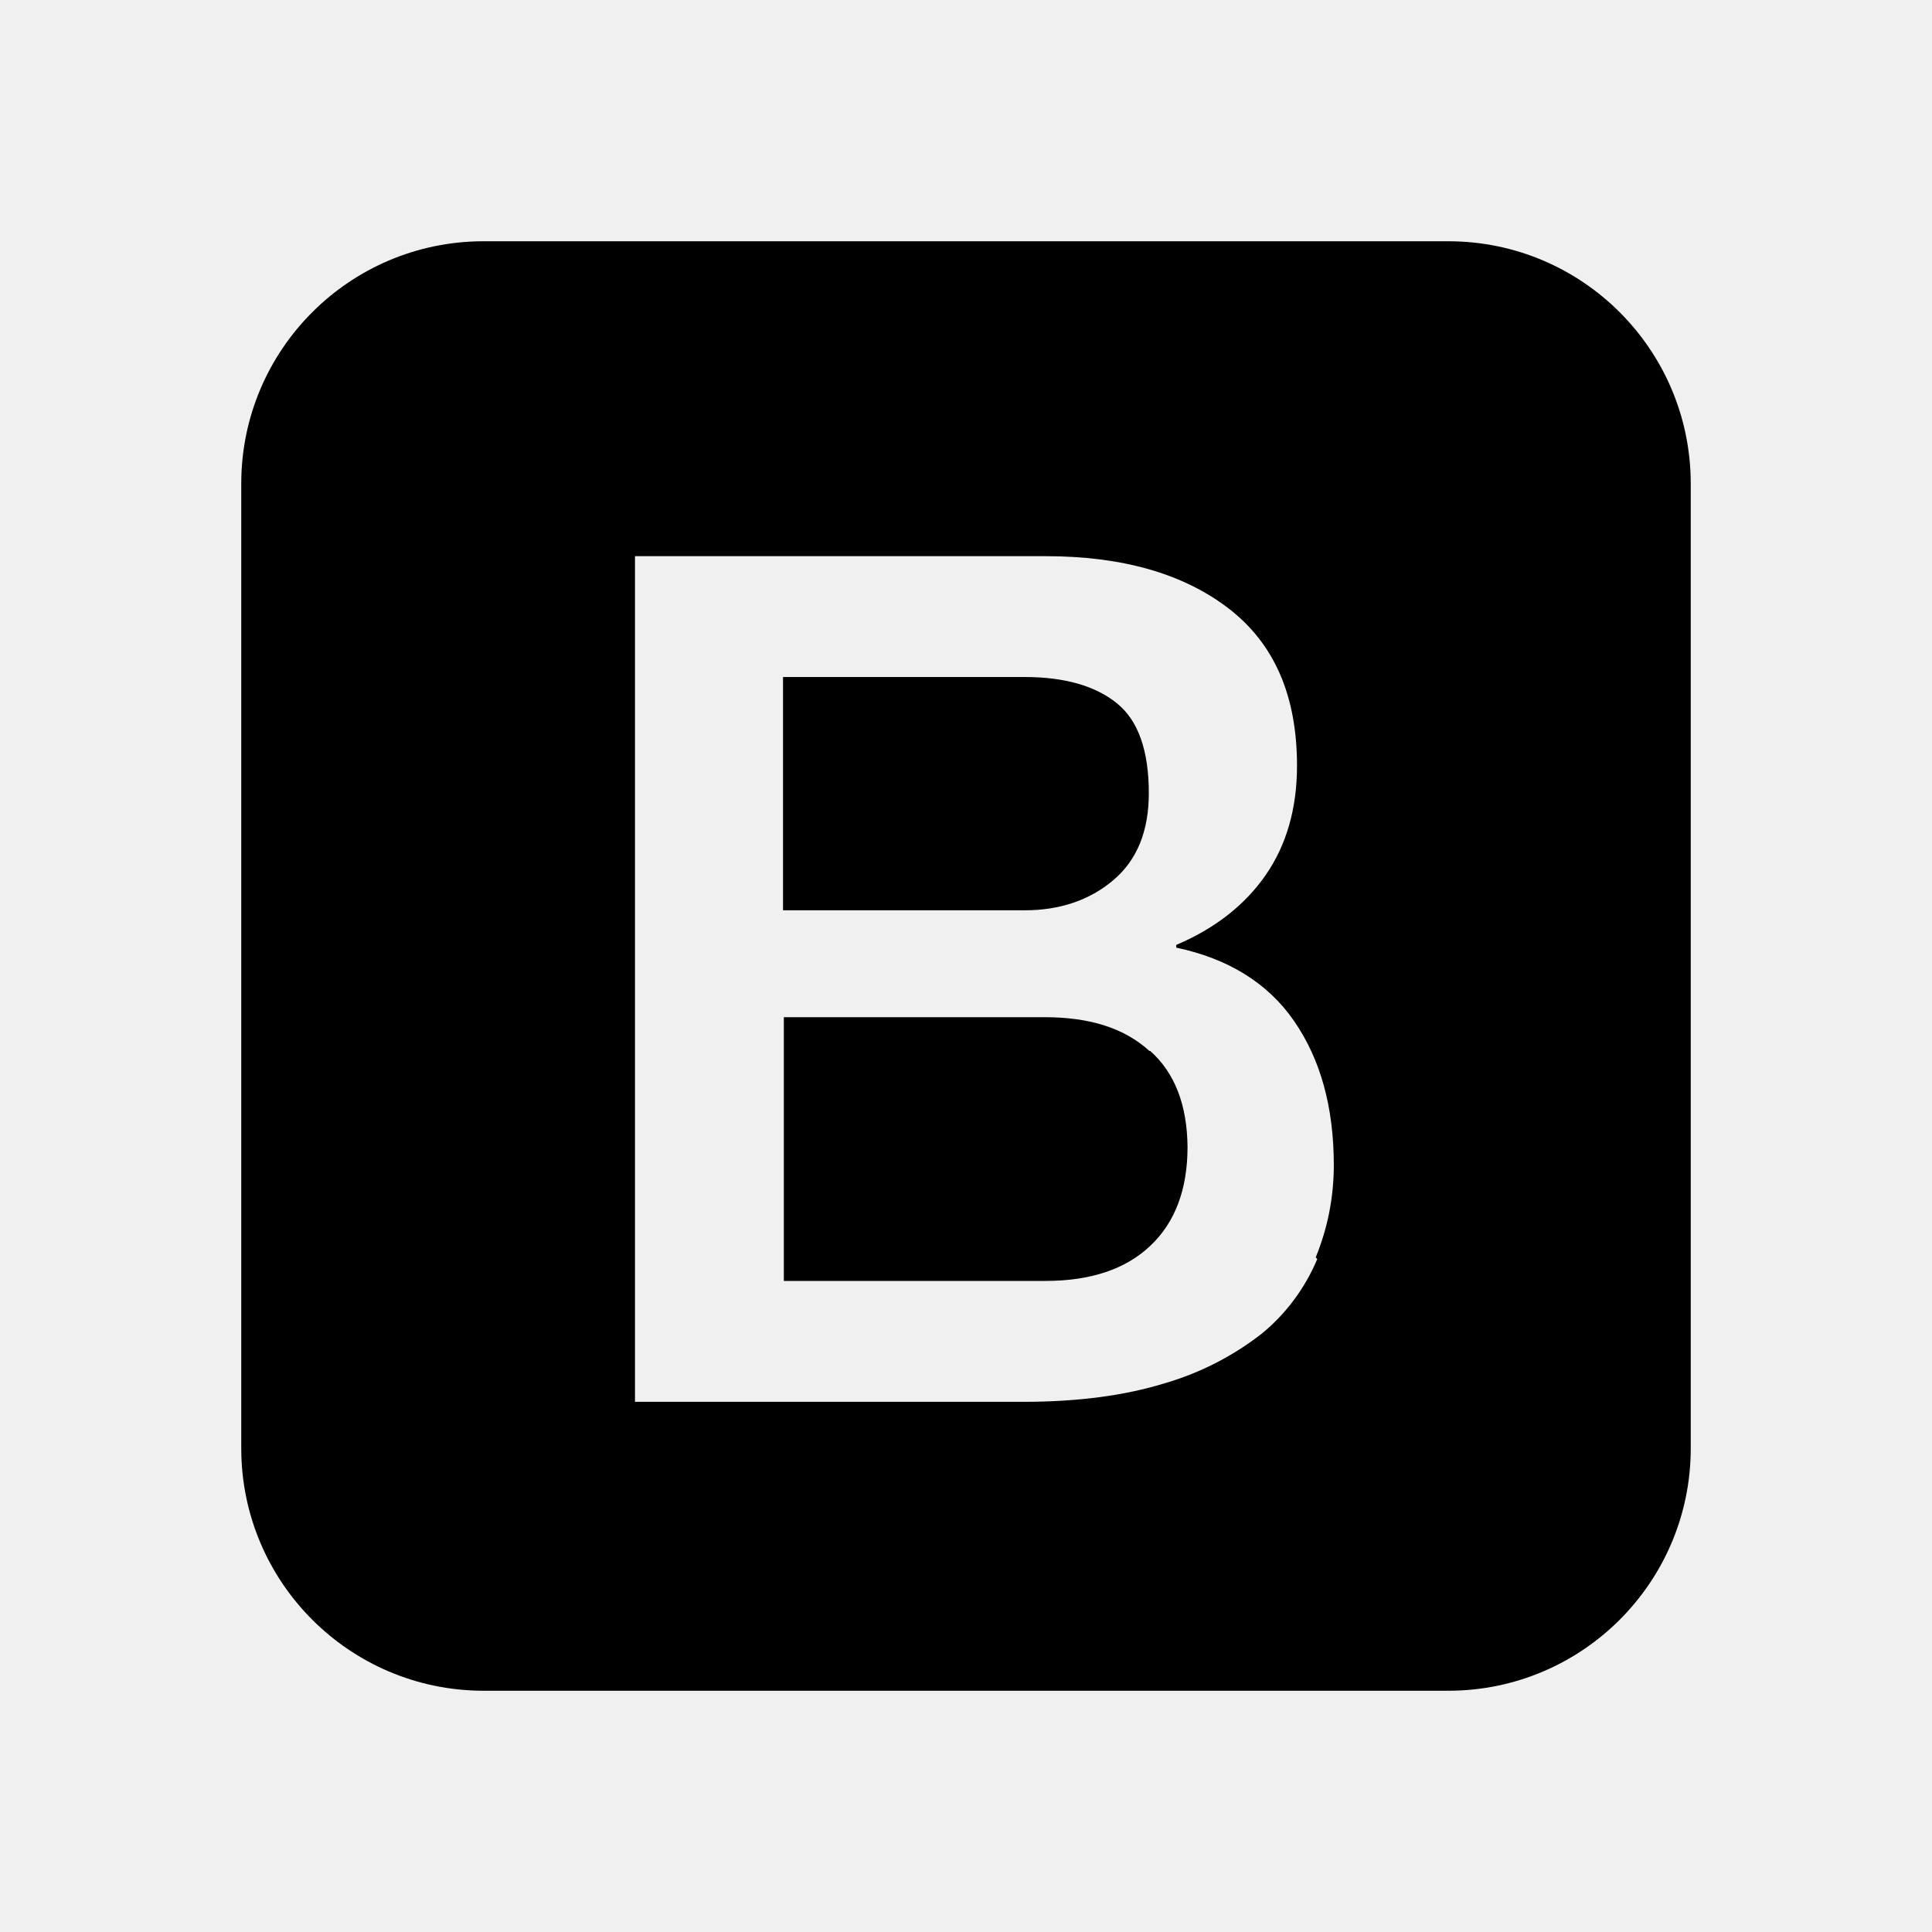
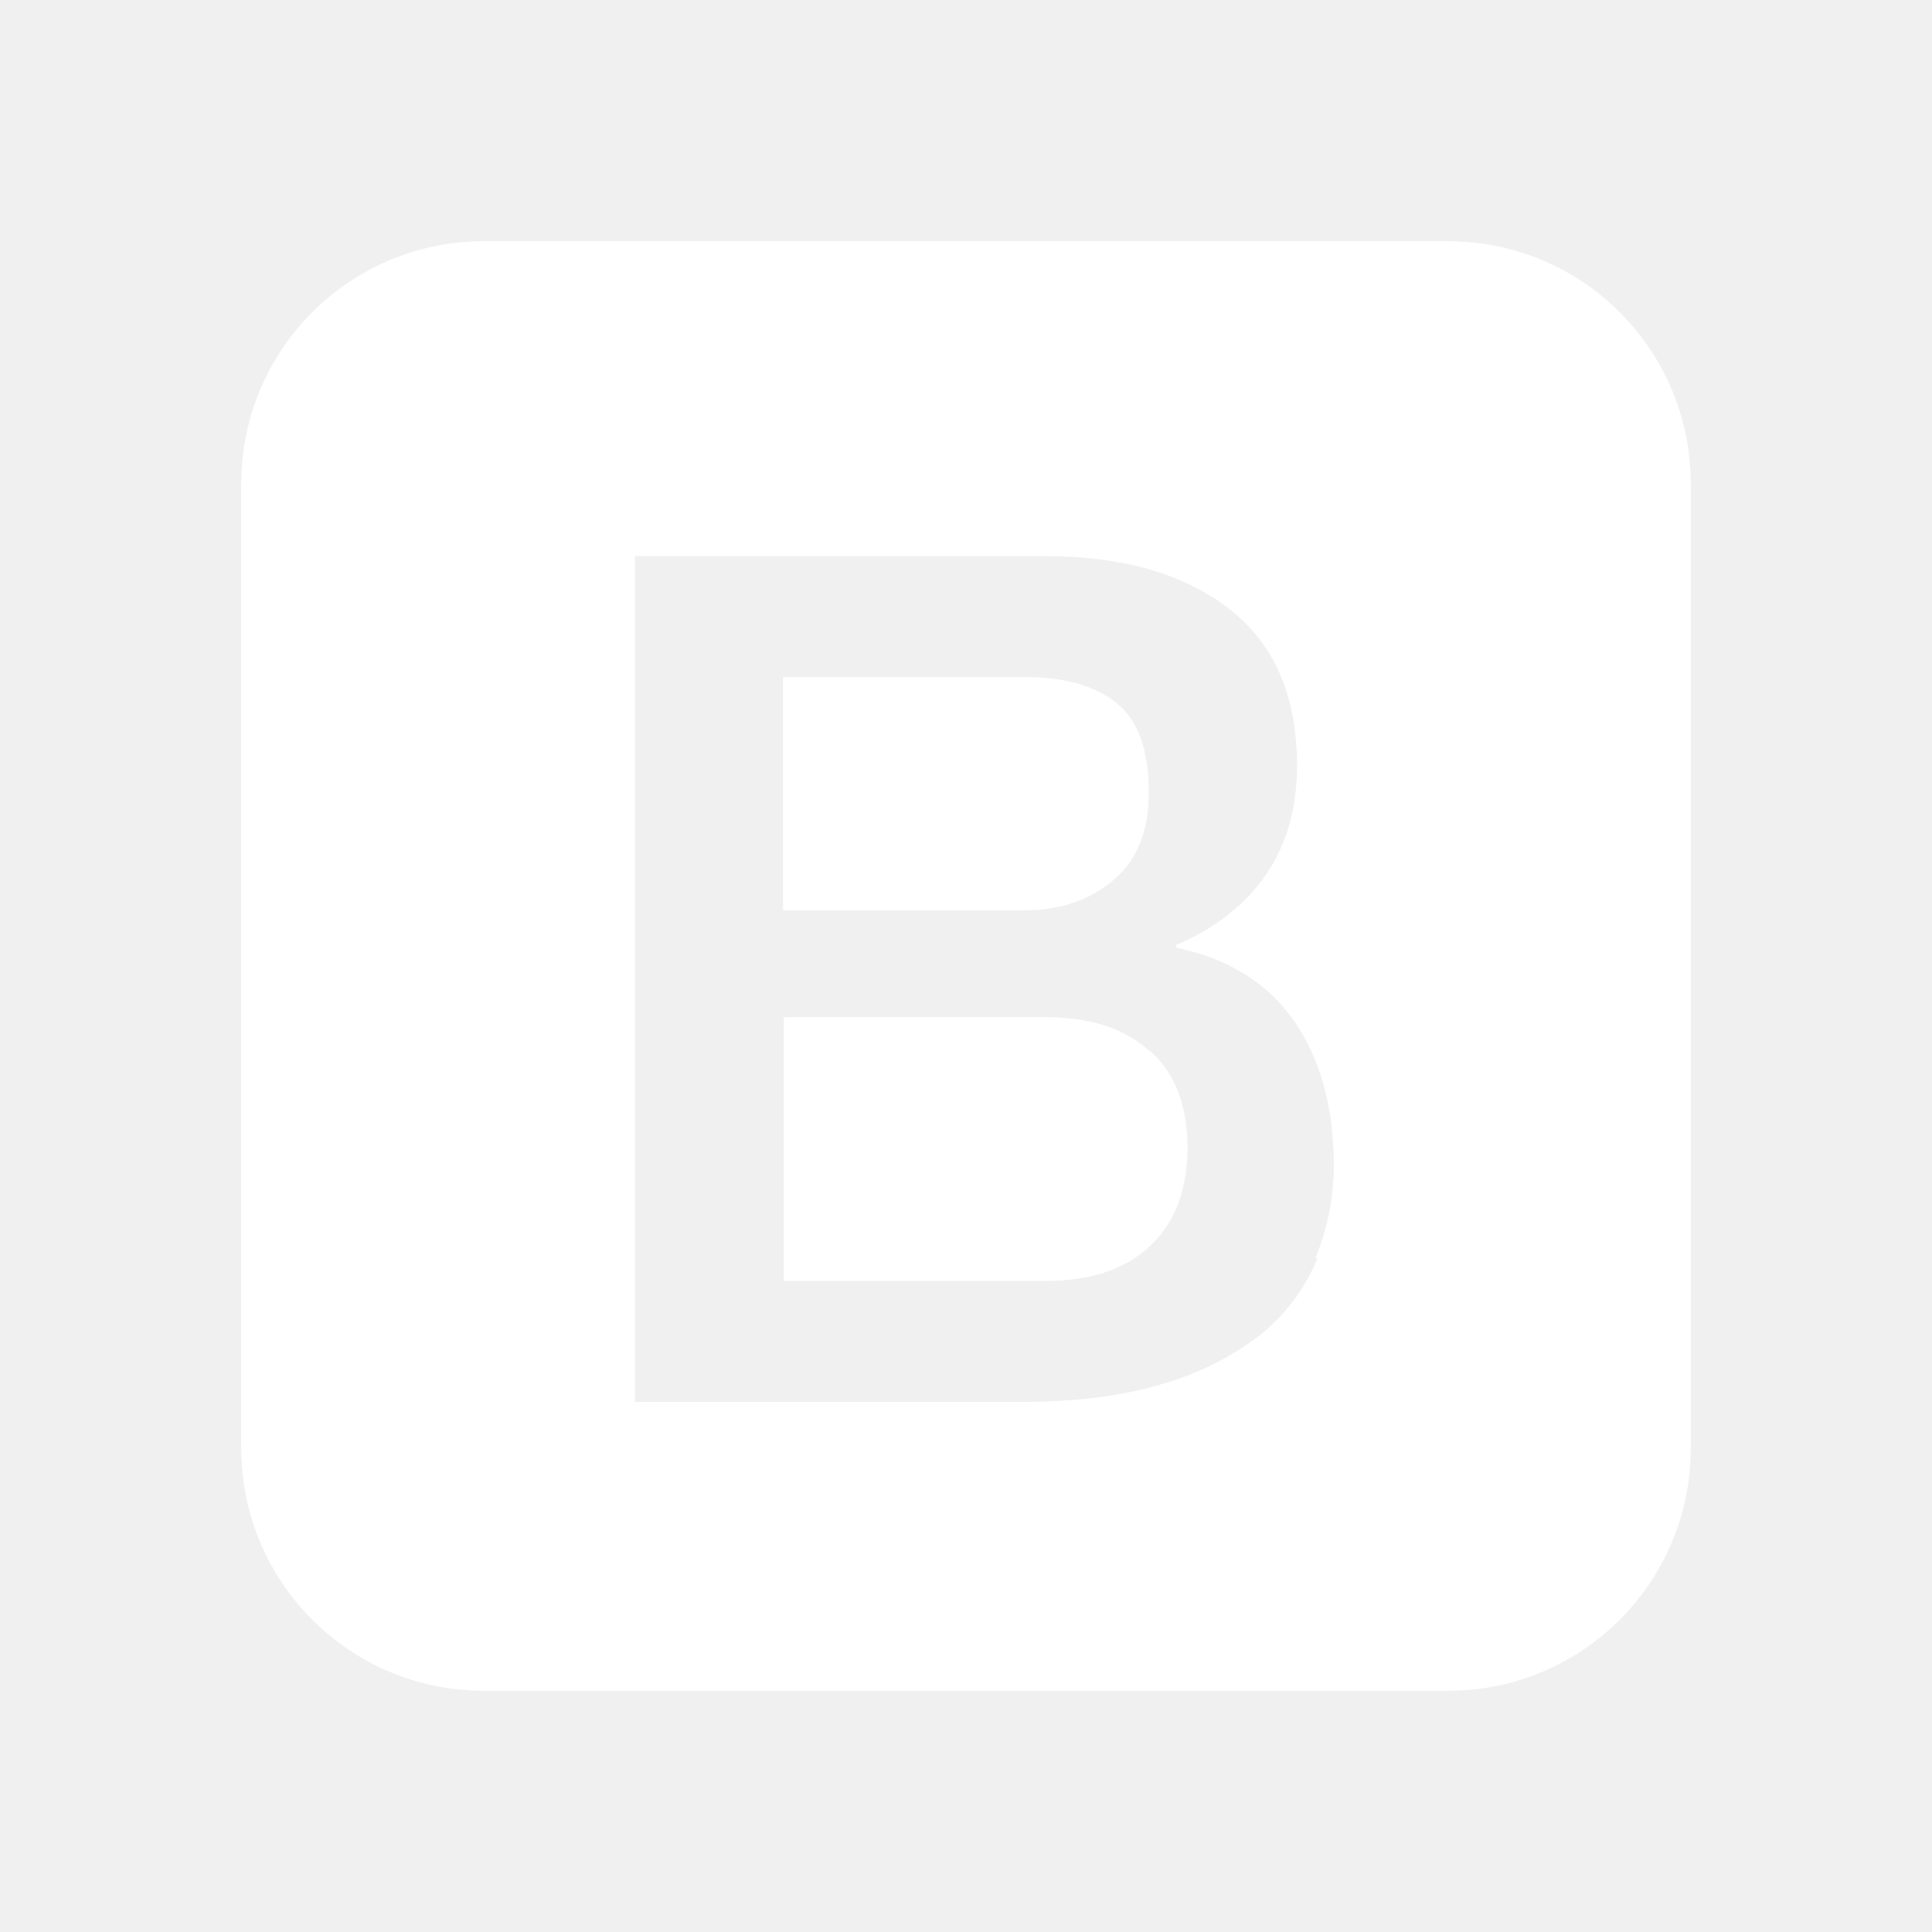
- <svg xmlns="http://www.w3.org/2000/svg" width="24" height="24" viewBox="0 0 24 24" style="fill: rgba(0, 0, 0, 1);transform: ;msFilter:;">
+ <svg xmlns="http://www.w3.org/2000/svg" width="24" height="24" viewBox="0 0 24 24" style="fill:#fff;transform: ;msFilter:;">
  <path d="M18.002 2.997H5.999A3.011 3.011 0 0 0 2.997 6v12.002a3.012 3.012 0 0 0 3.002 3.001h12.003a3.012 3.012 0 0 0 3.001-3.001V6a3.012 3.012 0 0 0-3.001-3.003zm-1.64 12.647c-.152.36-.389.68-.693.927a3.594 3.594 0 0 1-1.206.614c-.49.151-1.074.229-1.75.229H7.888V6.909h5.103c.943 0 1.7.213 2.267.646.569.436.854 1.082.854 1.958 0 .528-.13.983-.389 1.357-.259.373-.63.664-1.111.868v.034c.642.135 1.137.438 1.464.912.327.473.493 1.069.493 1.789 0 .405-.078.788-.225 1.147l.02.021v.003zm-2.084-2.589c-.309-.282-.739-.419-1.297-.419H9.737v3.276h3.253c.554 0 .991-.144 1.298-.435.308-.289.464-.701.464-1.229-.005-.518-.156-.919-.464-1.193h-.014.004zm-.451-2.119c.299-.251.444-.613.444-1.084 0-.526-.131-.902-.397-1.116-.264-.214-.646-.326-1.146-.326H9.727v2.898h3.001c.436.001.81-.127 1.099-.372z" />
</svg>
